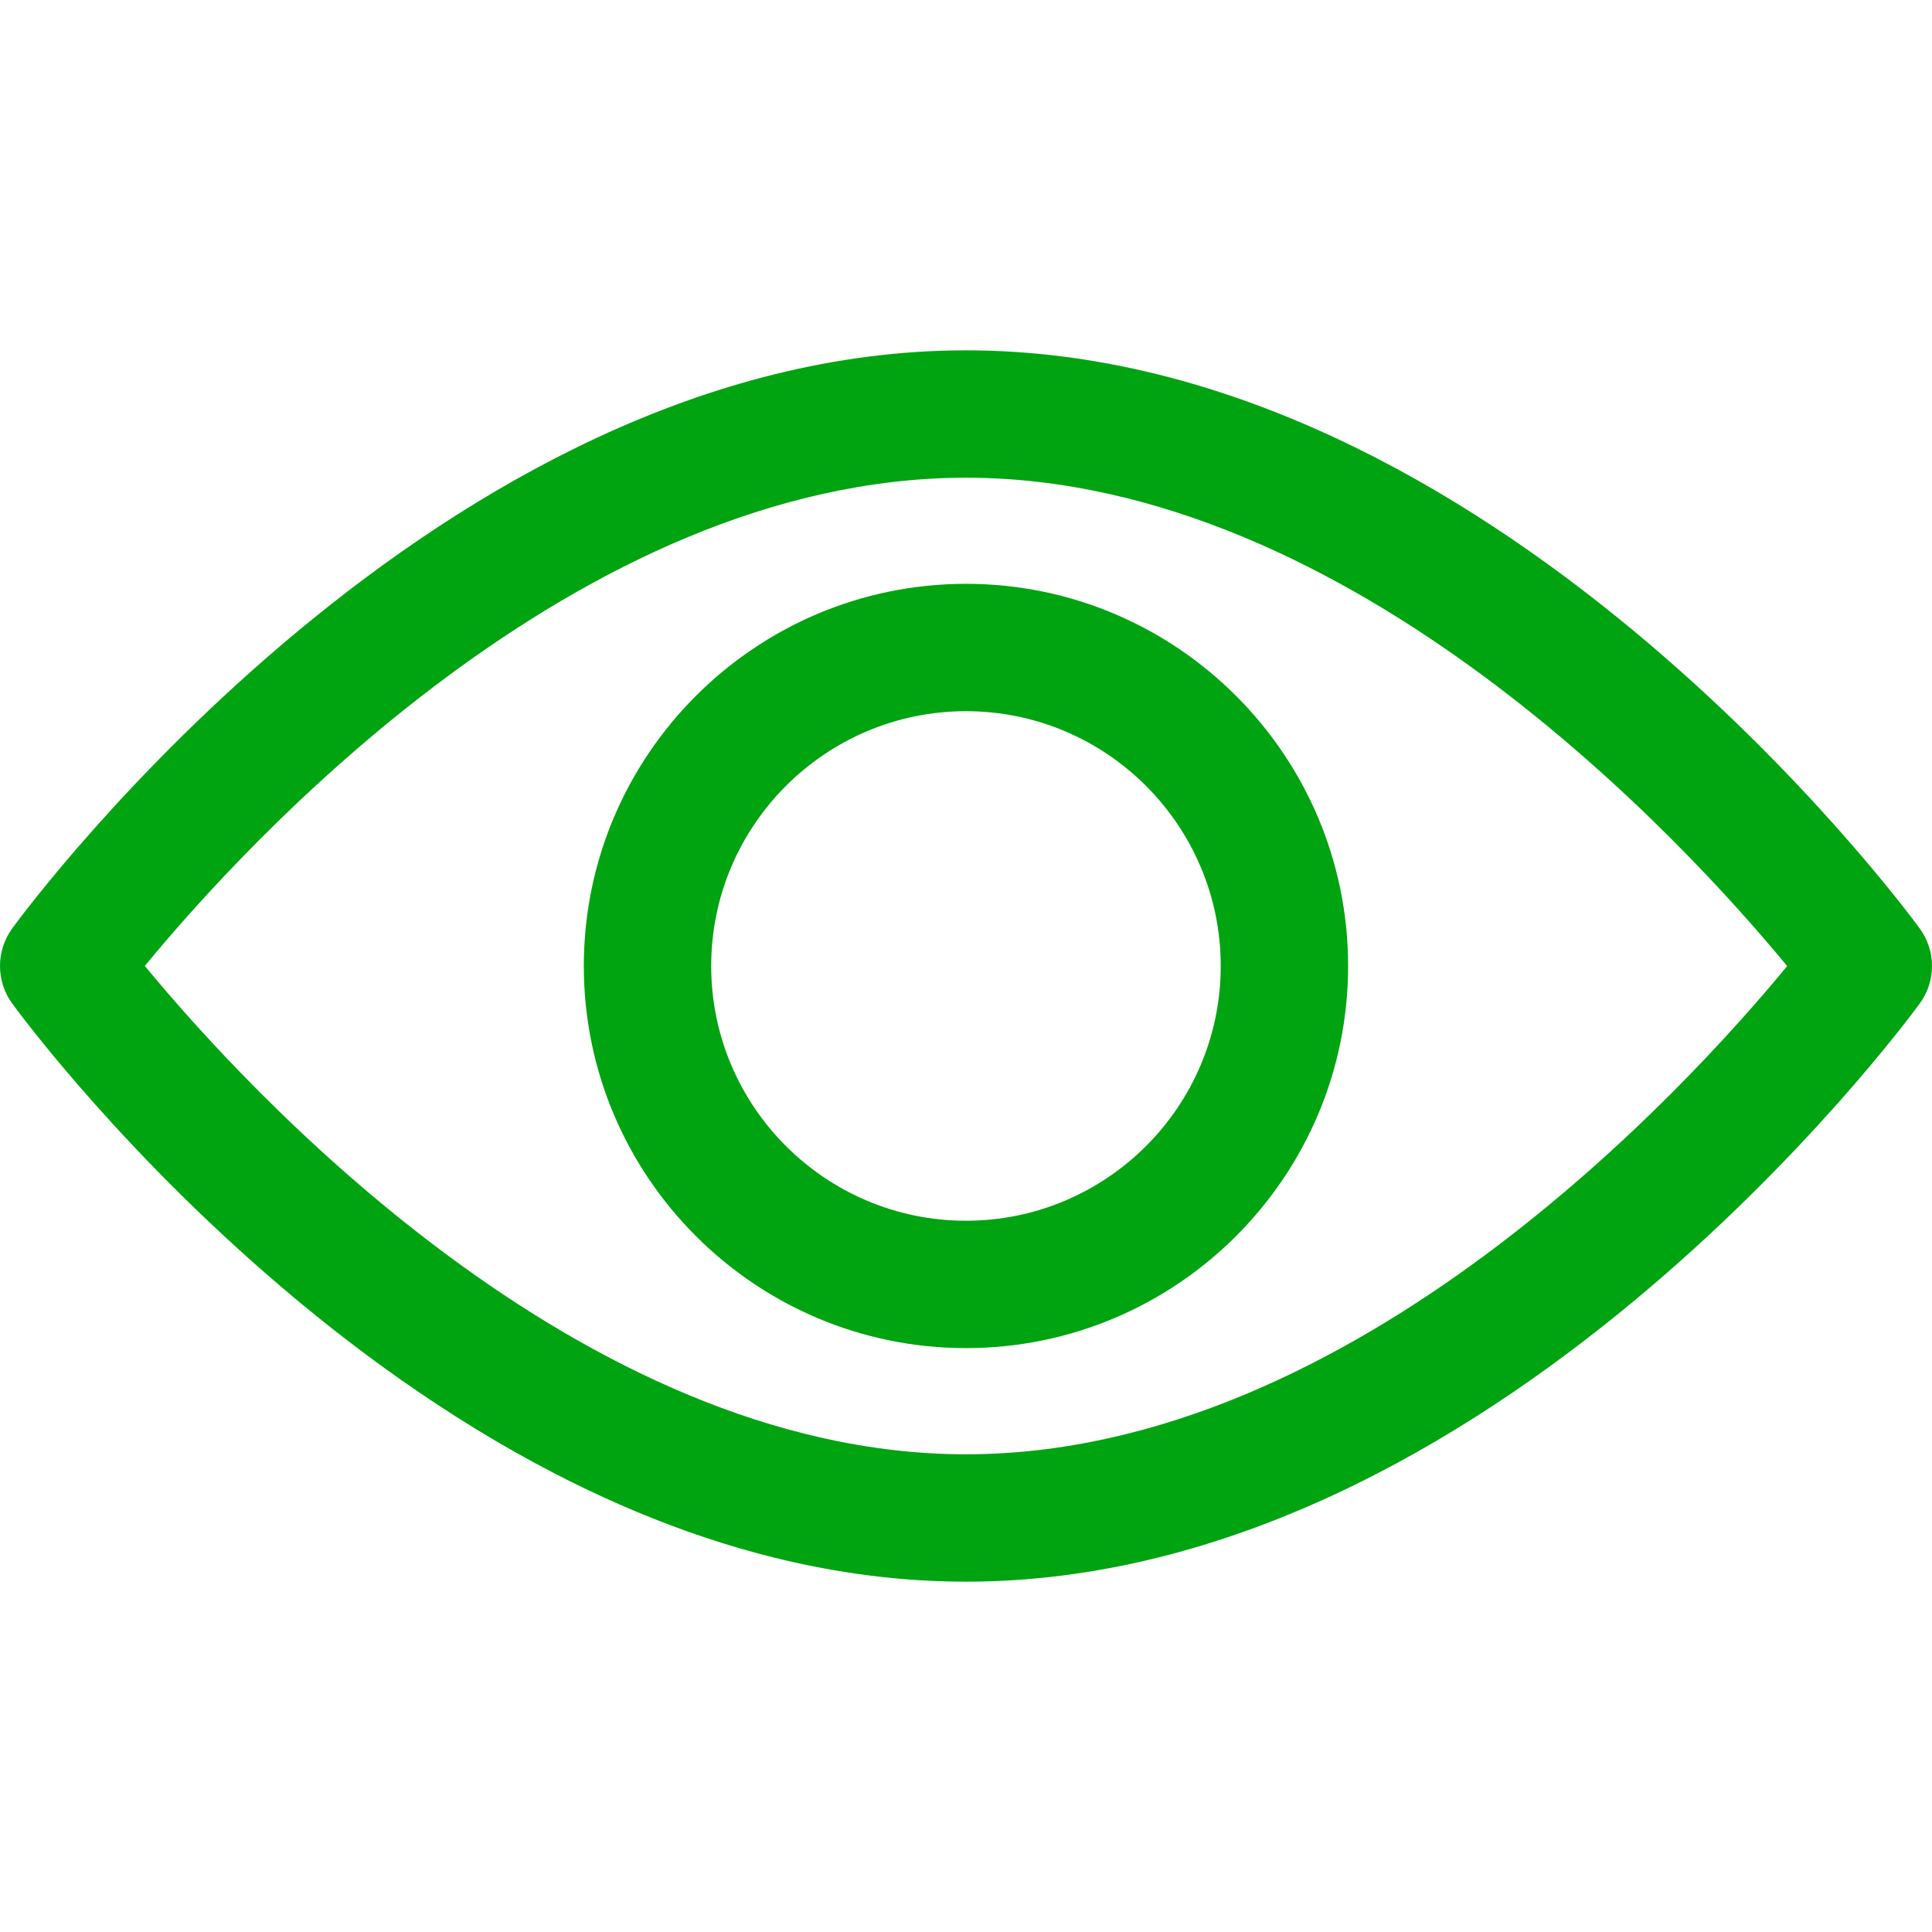
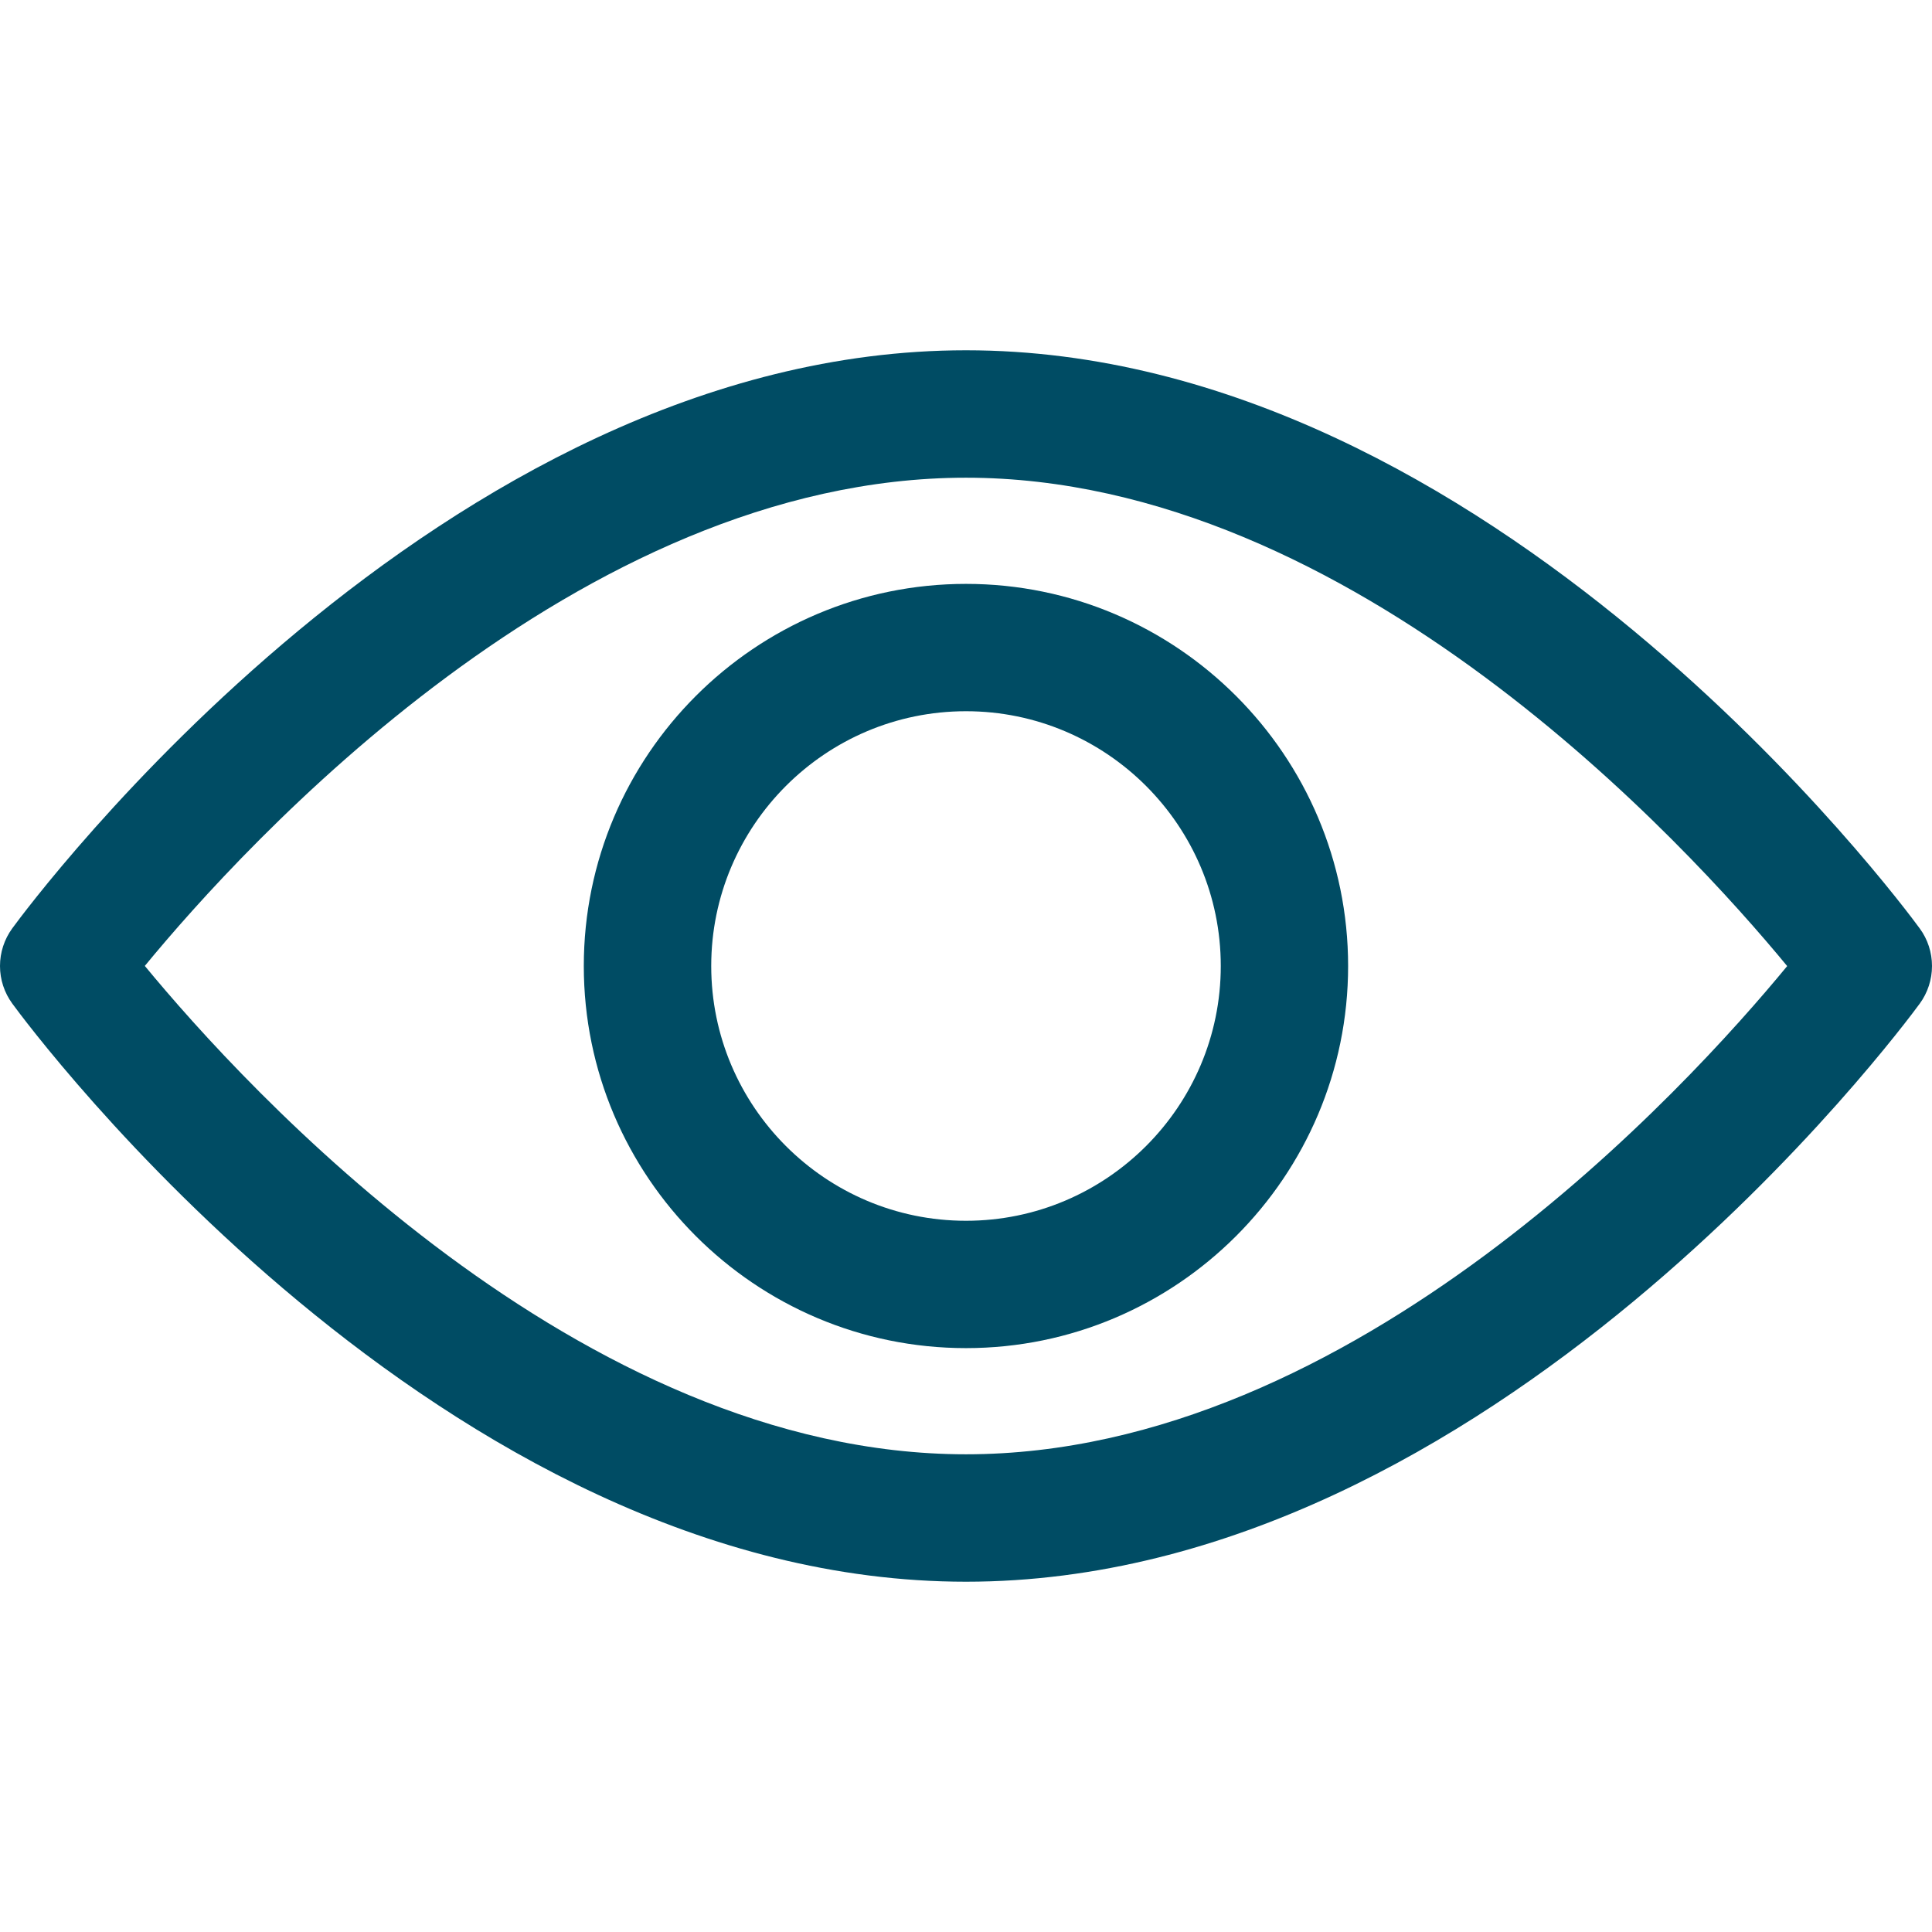
- <svg xmlns="http://www.w3.org/2000/svg" width="27" height="27" viewBox="0 0 27 27" fill="none">
-   <path d="M26.828 12.975C26.587 12.645 20.84 4.896 13.5 4.896C6.16 4.896 0.412 12.645 0.171 12.974C0.06 13.127 0 13.311 0 13.5C0 13.689 0.06 13.873 0.171 14.025C0.412 14.355 6.16 22.104 13.5 22.104C20.84 22.104 26.587 14.355 26.828 14.025C26.94 13.873 27 13.689 27 13.5C27 13.311 26.94 13.127 26.828 12.975ZM13.5 20.324C8.093 20.324 3.41 15.181 2.024 13.499C3.408 11.816 8.081 6.676 13.5 6.676C18.906 6.676 23.589 11.818 24.976 13.501C23.591 15.183 18.918 20.324 13.5 20.324Z" fill="#00A410" />
-   <path d="M13.5 8.159C10.555 8.159 8.159 10.555 8.159 13.5C8.159 16.445 10.555 18.84 13.5 18.84C16.445 18.84 18.84 16.445 18.84 13.5C18.84 10.555 16.445 8.159 13.5 8.159ZM13.5 17.06C11.537 17.06 9.939 15.463 9.939 13.5C9.939 11.537 11.537 9.939 13.5 9.939C15.463 9.939 17.06 11.537 17.06 13.5C17.06 15.463 15.463 17.06 13.5 17.06Z" fill="#00A410" />
+ <svg xmlns="http://www.w3.org/2000/svg" width="23" height="23" viewBox="0 0 23 23" fill="none">
+   <path d="M22.854 11.053C22.648 10.771 17.753 4.17 11.5 4.17C5.247 4.17 0.351 10.771 0.146 11.052C0.051 11.182 0 11.339 0 11.5C0 11.661 0.051 11.817 0.146 11.947C0.351 12.228 5.247 18.83 11.5 18.83C17.753 18.83 22.648 12.228 22.854 11.948C22.949 11.818 23 11.661 23 11.5C23 11.339 22.949 11.182 22.854 11.053ZM11.5 17.313C6.894 17.313 2.905 12.932 1.724 11.499C2.903 10.066 6.884 5.687 11.5 5.687C16.105 5.687 20.094 10.067 21.276 11.501C20.096 12.934 16.116 17.313 11.5 17.313Z" fill="#004C64" />
+   <path d="M11.5 6.951C8.991 6.951 6.95 8.992 6.95 11.5C6.95 14.009 8.991 16.049 11.5 16.049C14.008 16.049 16.049 14.009 16.049 11.5C16.049 8.992 14.008 6.951 11.5 6.951ZM11.5 14.533C9.827 14.533 8.467 13.172 8.467 11.5C8.467 9.828 9.827 8.467 11.5 8.467C13.172 8.467 14.533 9.828 14.533 11.5C14.533 13.172 13.172 14.533 11.5 14.533Z" fill="#004C64" />
</svg>
